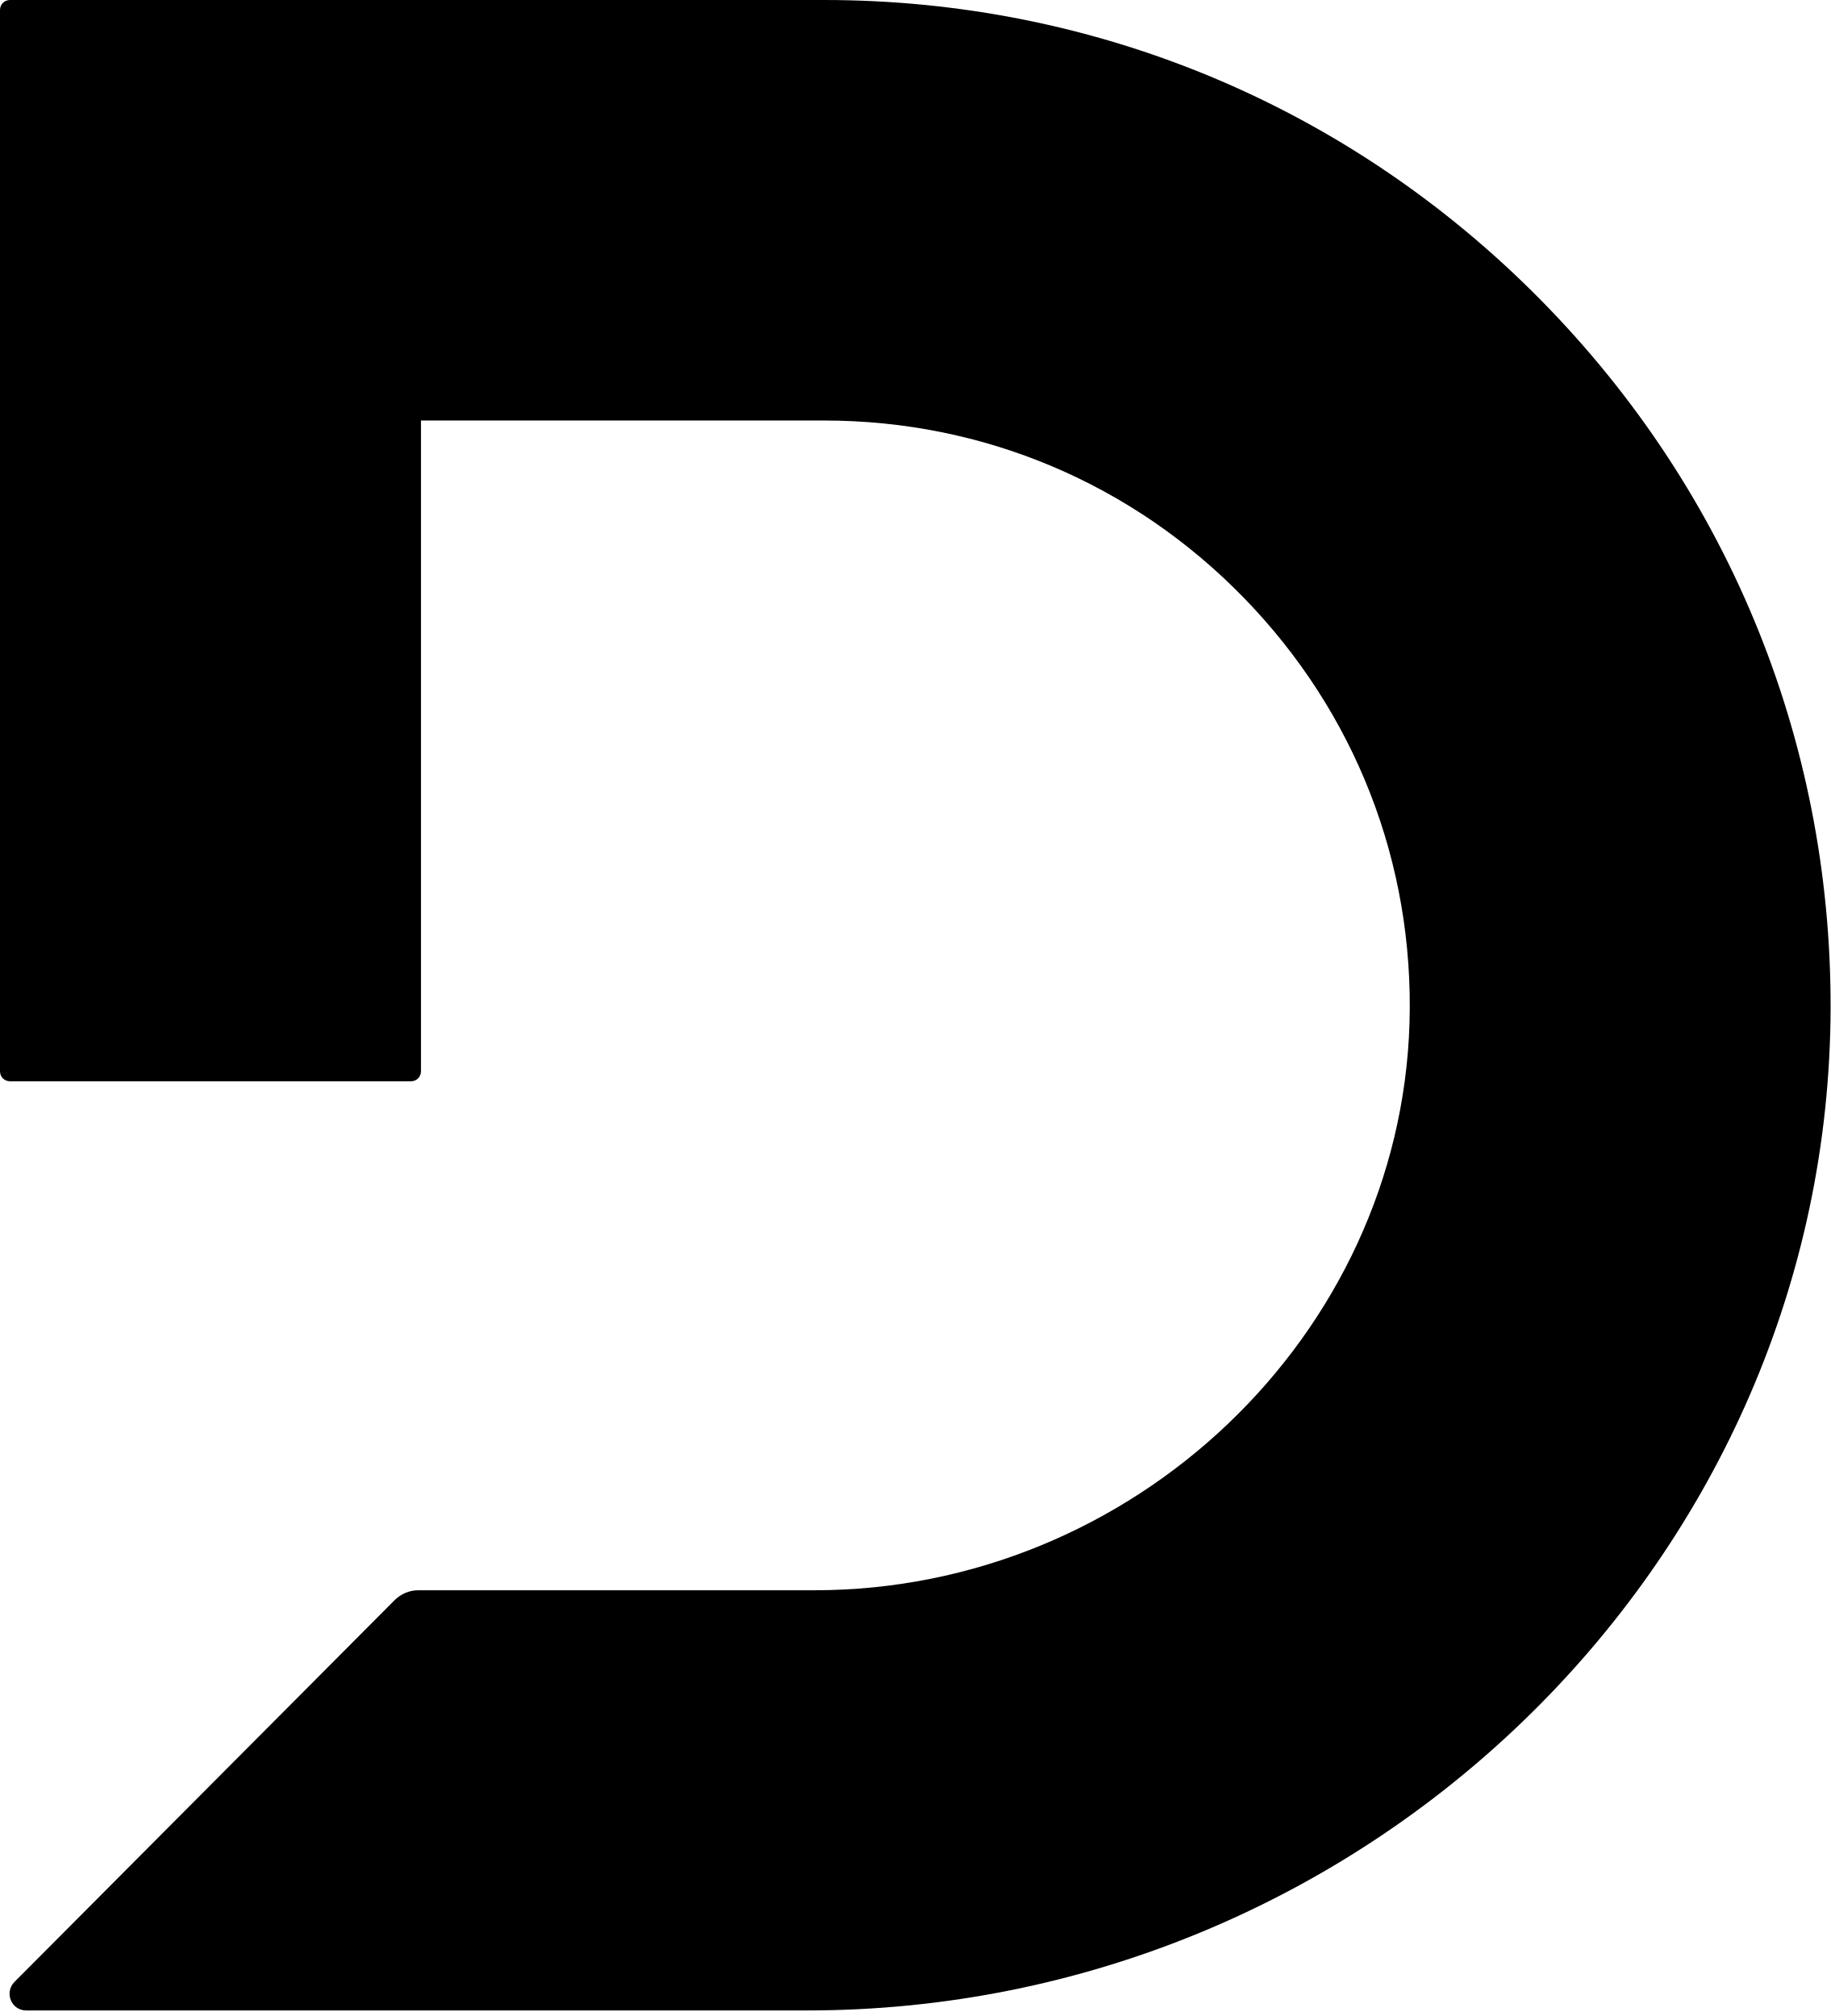
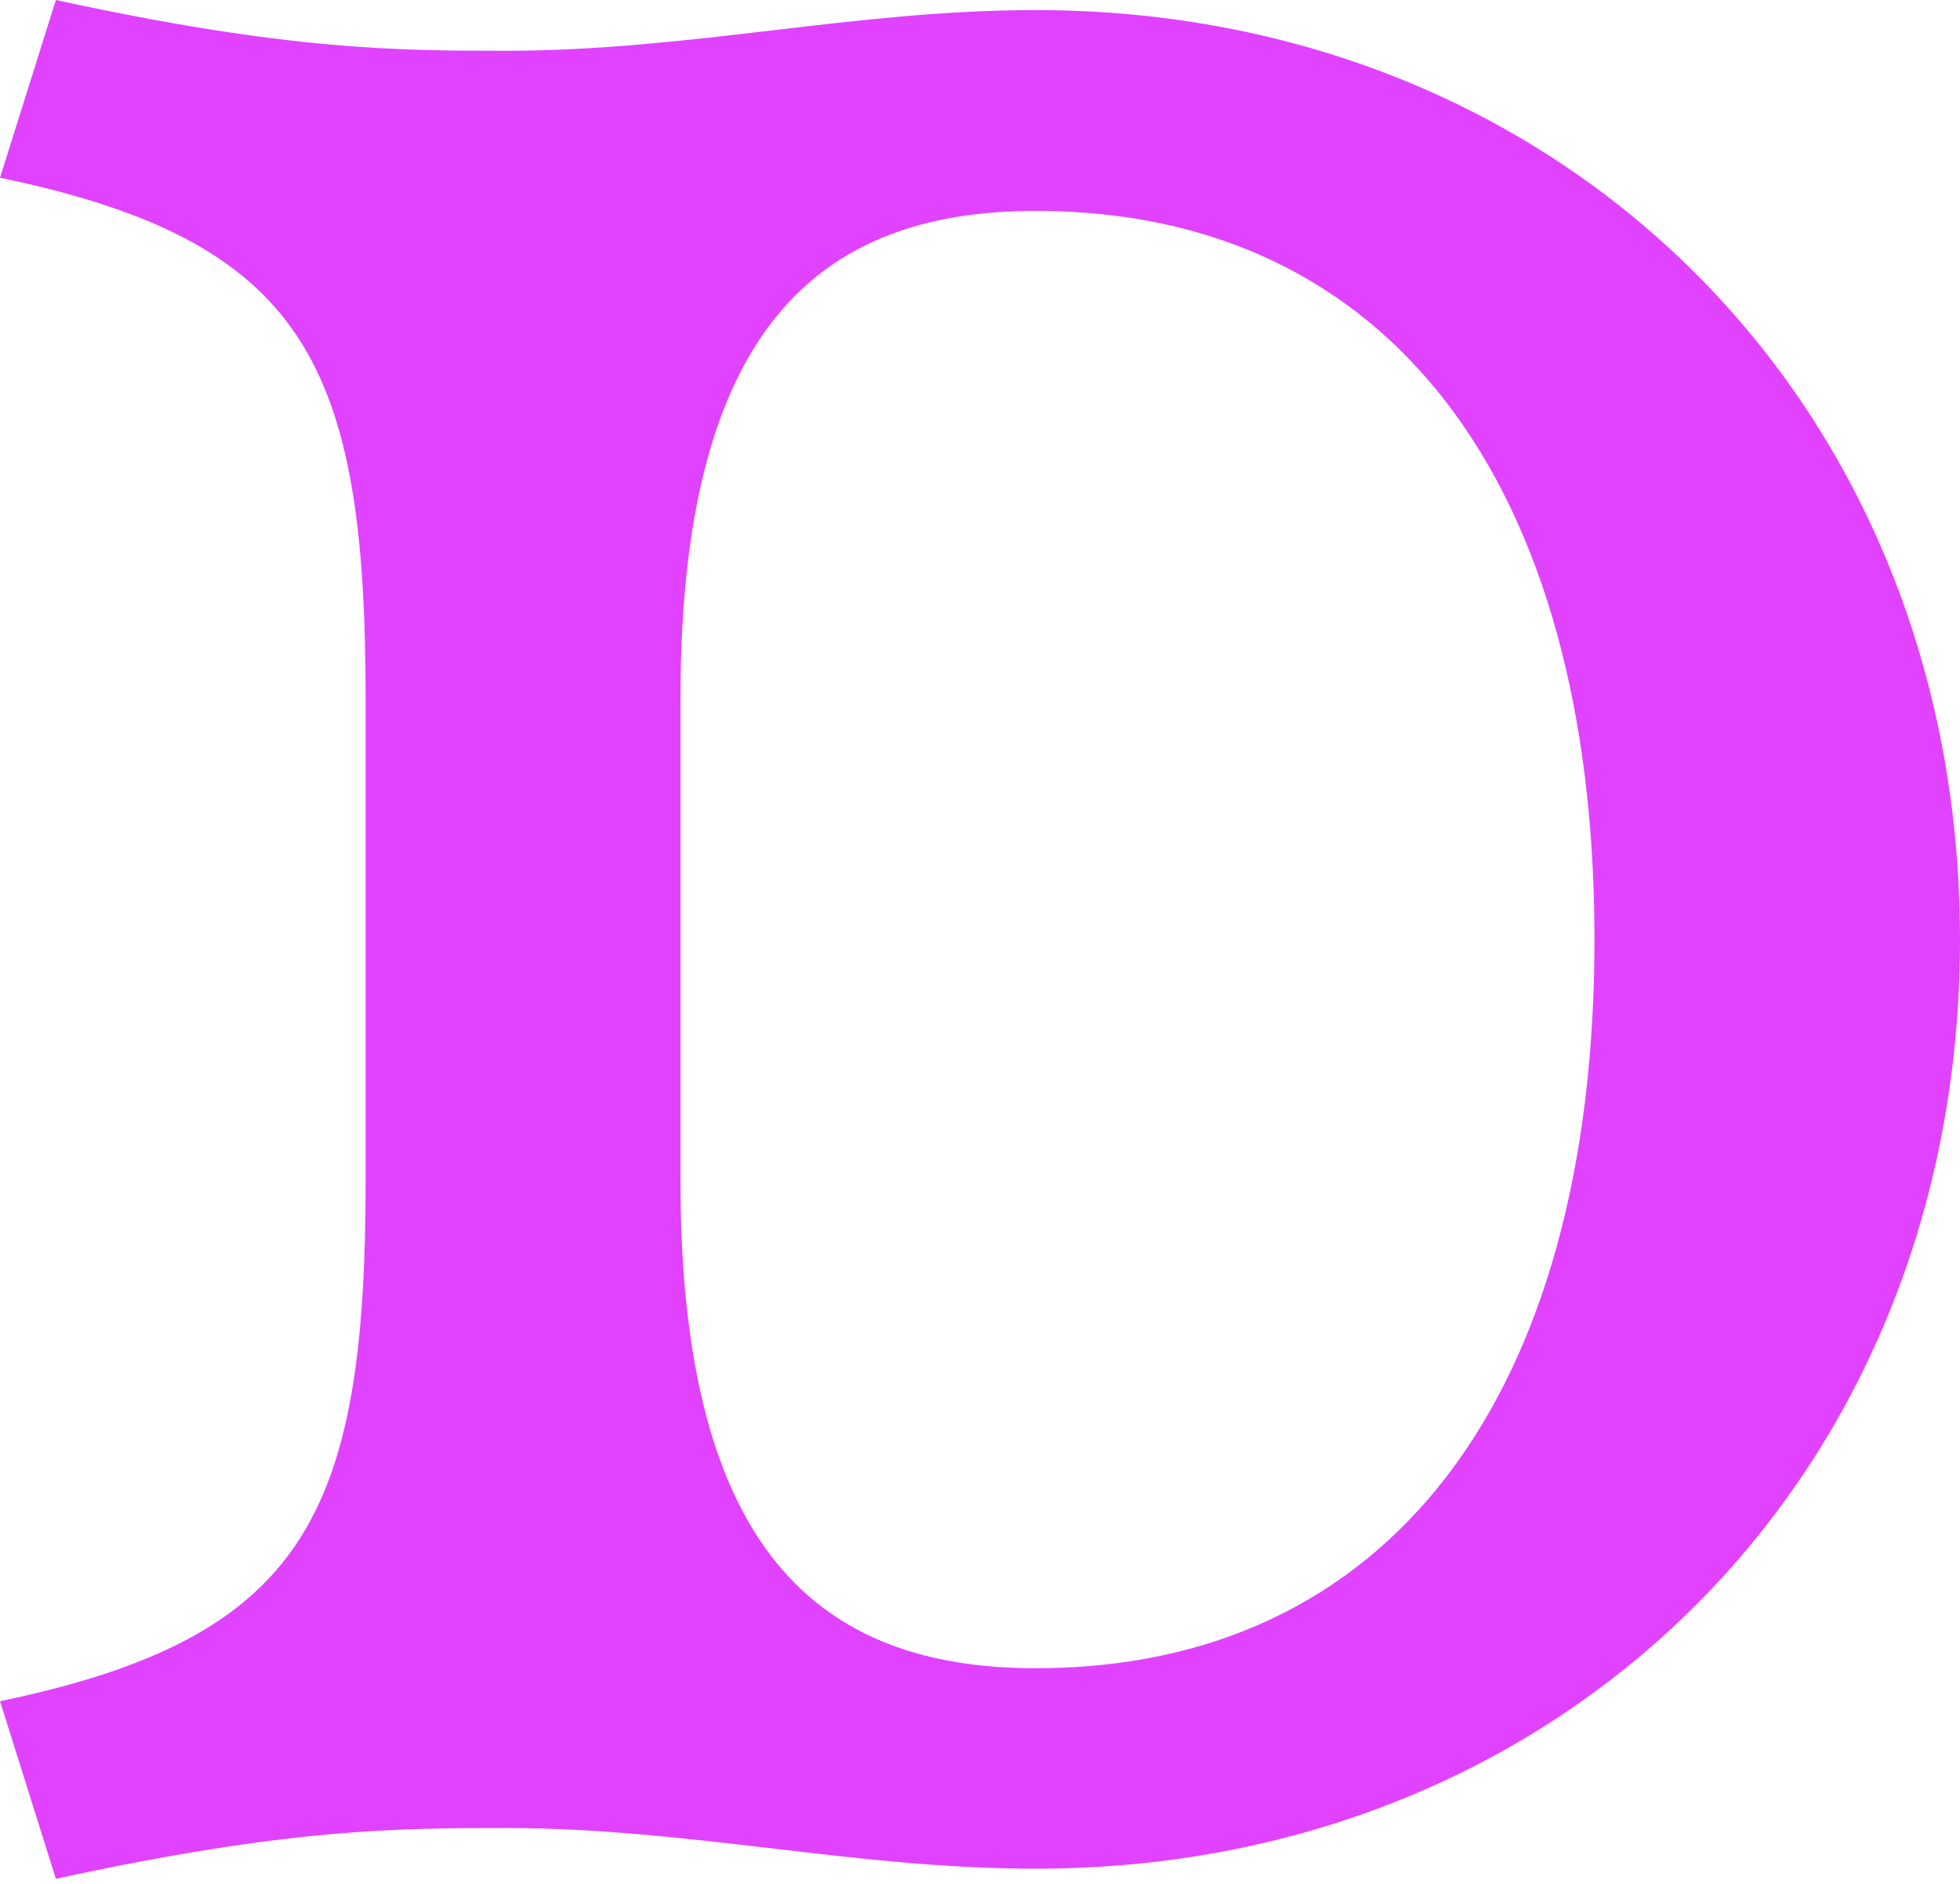
- <svg xmlns="http://www.w3.org/2000/svg" width="256px" height="282px" viewBox="0 0 256 282" version="1.1" preserveAspectRatio="xMidYMid">
+ <svg xmlns="http://www.w3.org/2000/svg" width="256px" height="246px" viewBox="0 0 256 246" version="1.1" preserveAspectRatio="xMidYMid">
  <g>
-     <path d="M215.5,41.996 C242.192,69.087 256.547,104.896 255.984,142.813 L255.984,142.767 C254.811,219.119 190.592,281.223 112.864,281.223 L3.659,281.223 C1.595,281.223 0.563,278.738 2.017,277.239 L55.165,223.852 C56.056,222.962 57.229,222.447 58.496,222.447 L113.896,222.447 C158.459,222.447 195.799,186.825 197.113,143.095 C197.769,120.784 189.56,99.693 173.986,83.664 C158.413,67.634 137.538,58.822 115.256,58.822 L58.871,58.822 L58.871,149.844 C58.871,150.641 58.261,151.25 57.464,151.25 L1.407,151.25 C0.61,151.25 2.84217094e-14,150.641 2.84217094e-14,149.844 L2.84217094e-14,1.406 C2.84217094e-14,0.609 0.61,0 1.407,0 L115.256,0 C153.205,0 188.81,14.905 215.5,41.996 Z" fill="#000000" />
+     <path d="M0,222.194 C39.796,213.902 47.753,197.988 47.753,154.208 L47.753,91.199 C47.753,47.429 39.796,31.505 0,23.213 L7.298,0 C37.809,6.629 52.071,6.629 66.324,6.629 C77.93,6.629 89.537,5.302 100.809,3.974 C112.081,2.646 123.362,1.318 135.293,1.318 C203.938,1.318 256,52.386 256,122.694 C256,193.001 203.938,244.069 135.293,244.069 C123.353,244.069 112.081,242.741 100.809,241.413 C89.537,240.085 77.93,238.758 66.324,238.758 C52.062,238.758 37.8,238.758 7.298,245.387 L0,222.174 L0,222.194 L0,222.194 Z M135.303,217.886 C181.404,217.886 208.256,182.398 208.256,122.713 C208.256,63.029 181.394,27.541 135.303,27.541 C106.789,27.541 88.878,43.131 88.878,91.209 L88.878,154.218 C88.878,202.306 106.789,217.886 135.303,217.886 L135.303,217.886 L135.303,217.886 Z" fill="#E042FF" />
  </g>
</svg>
